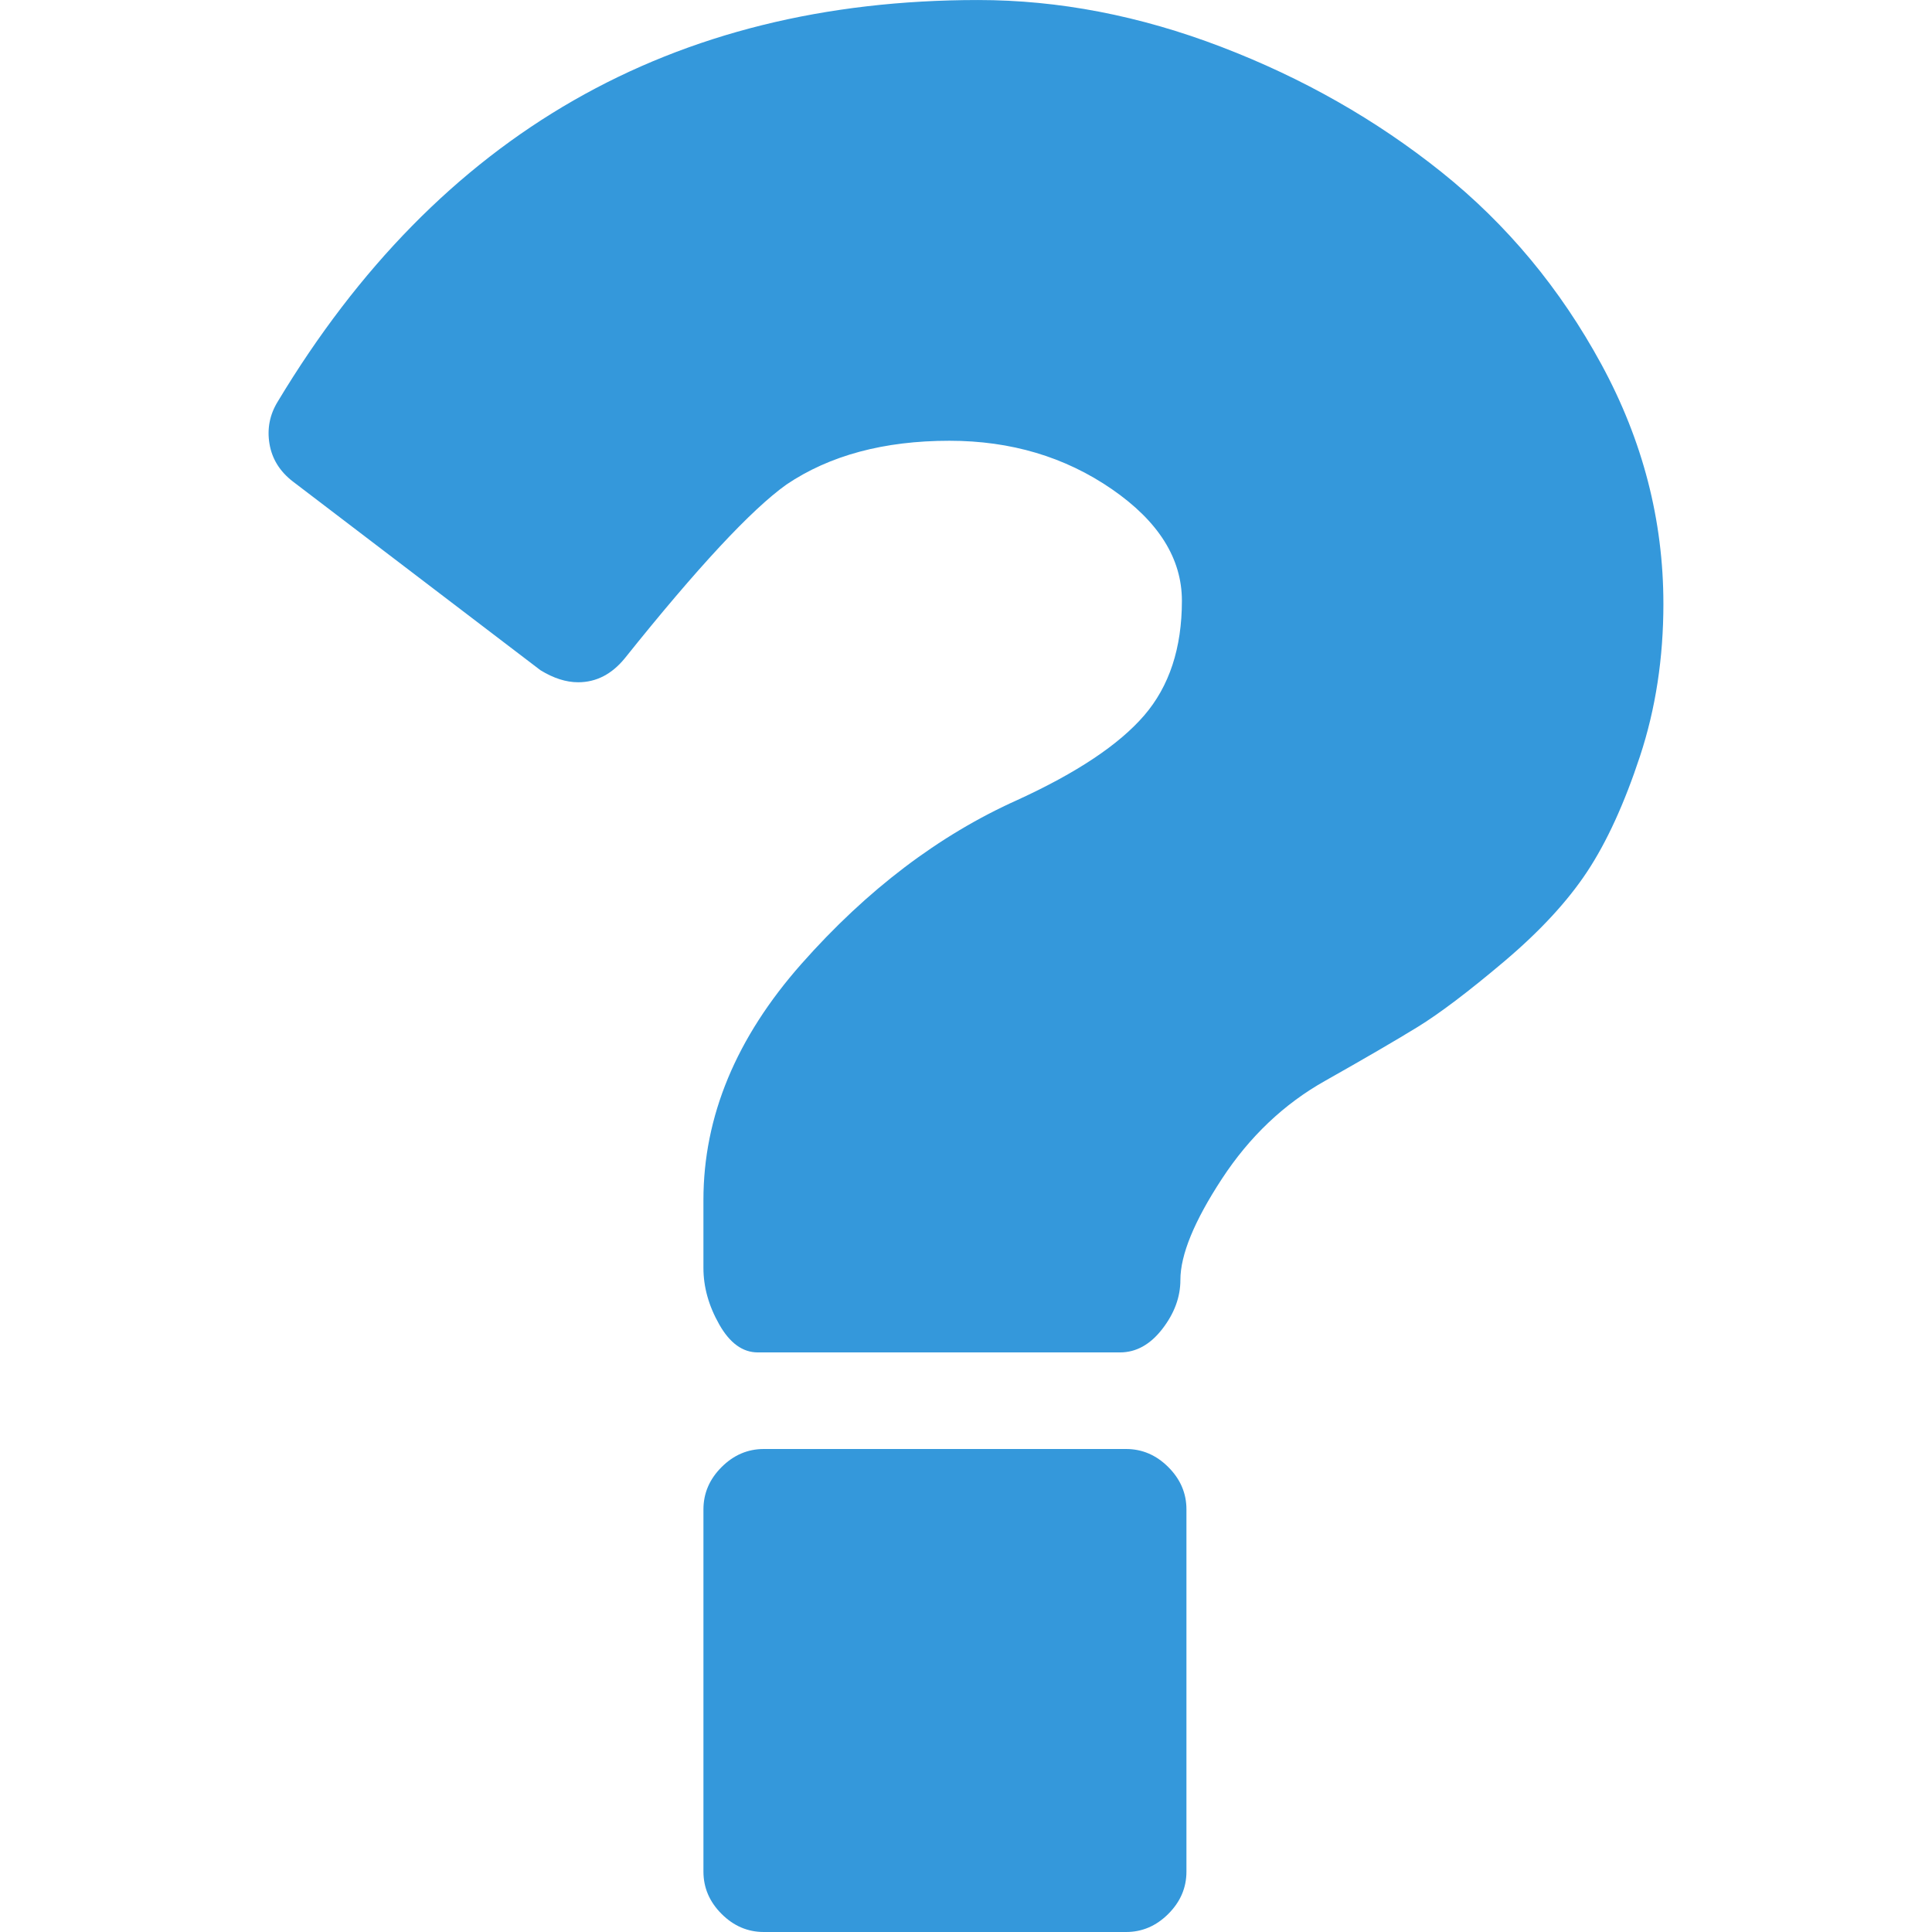
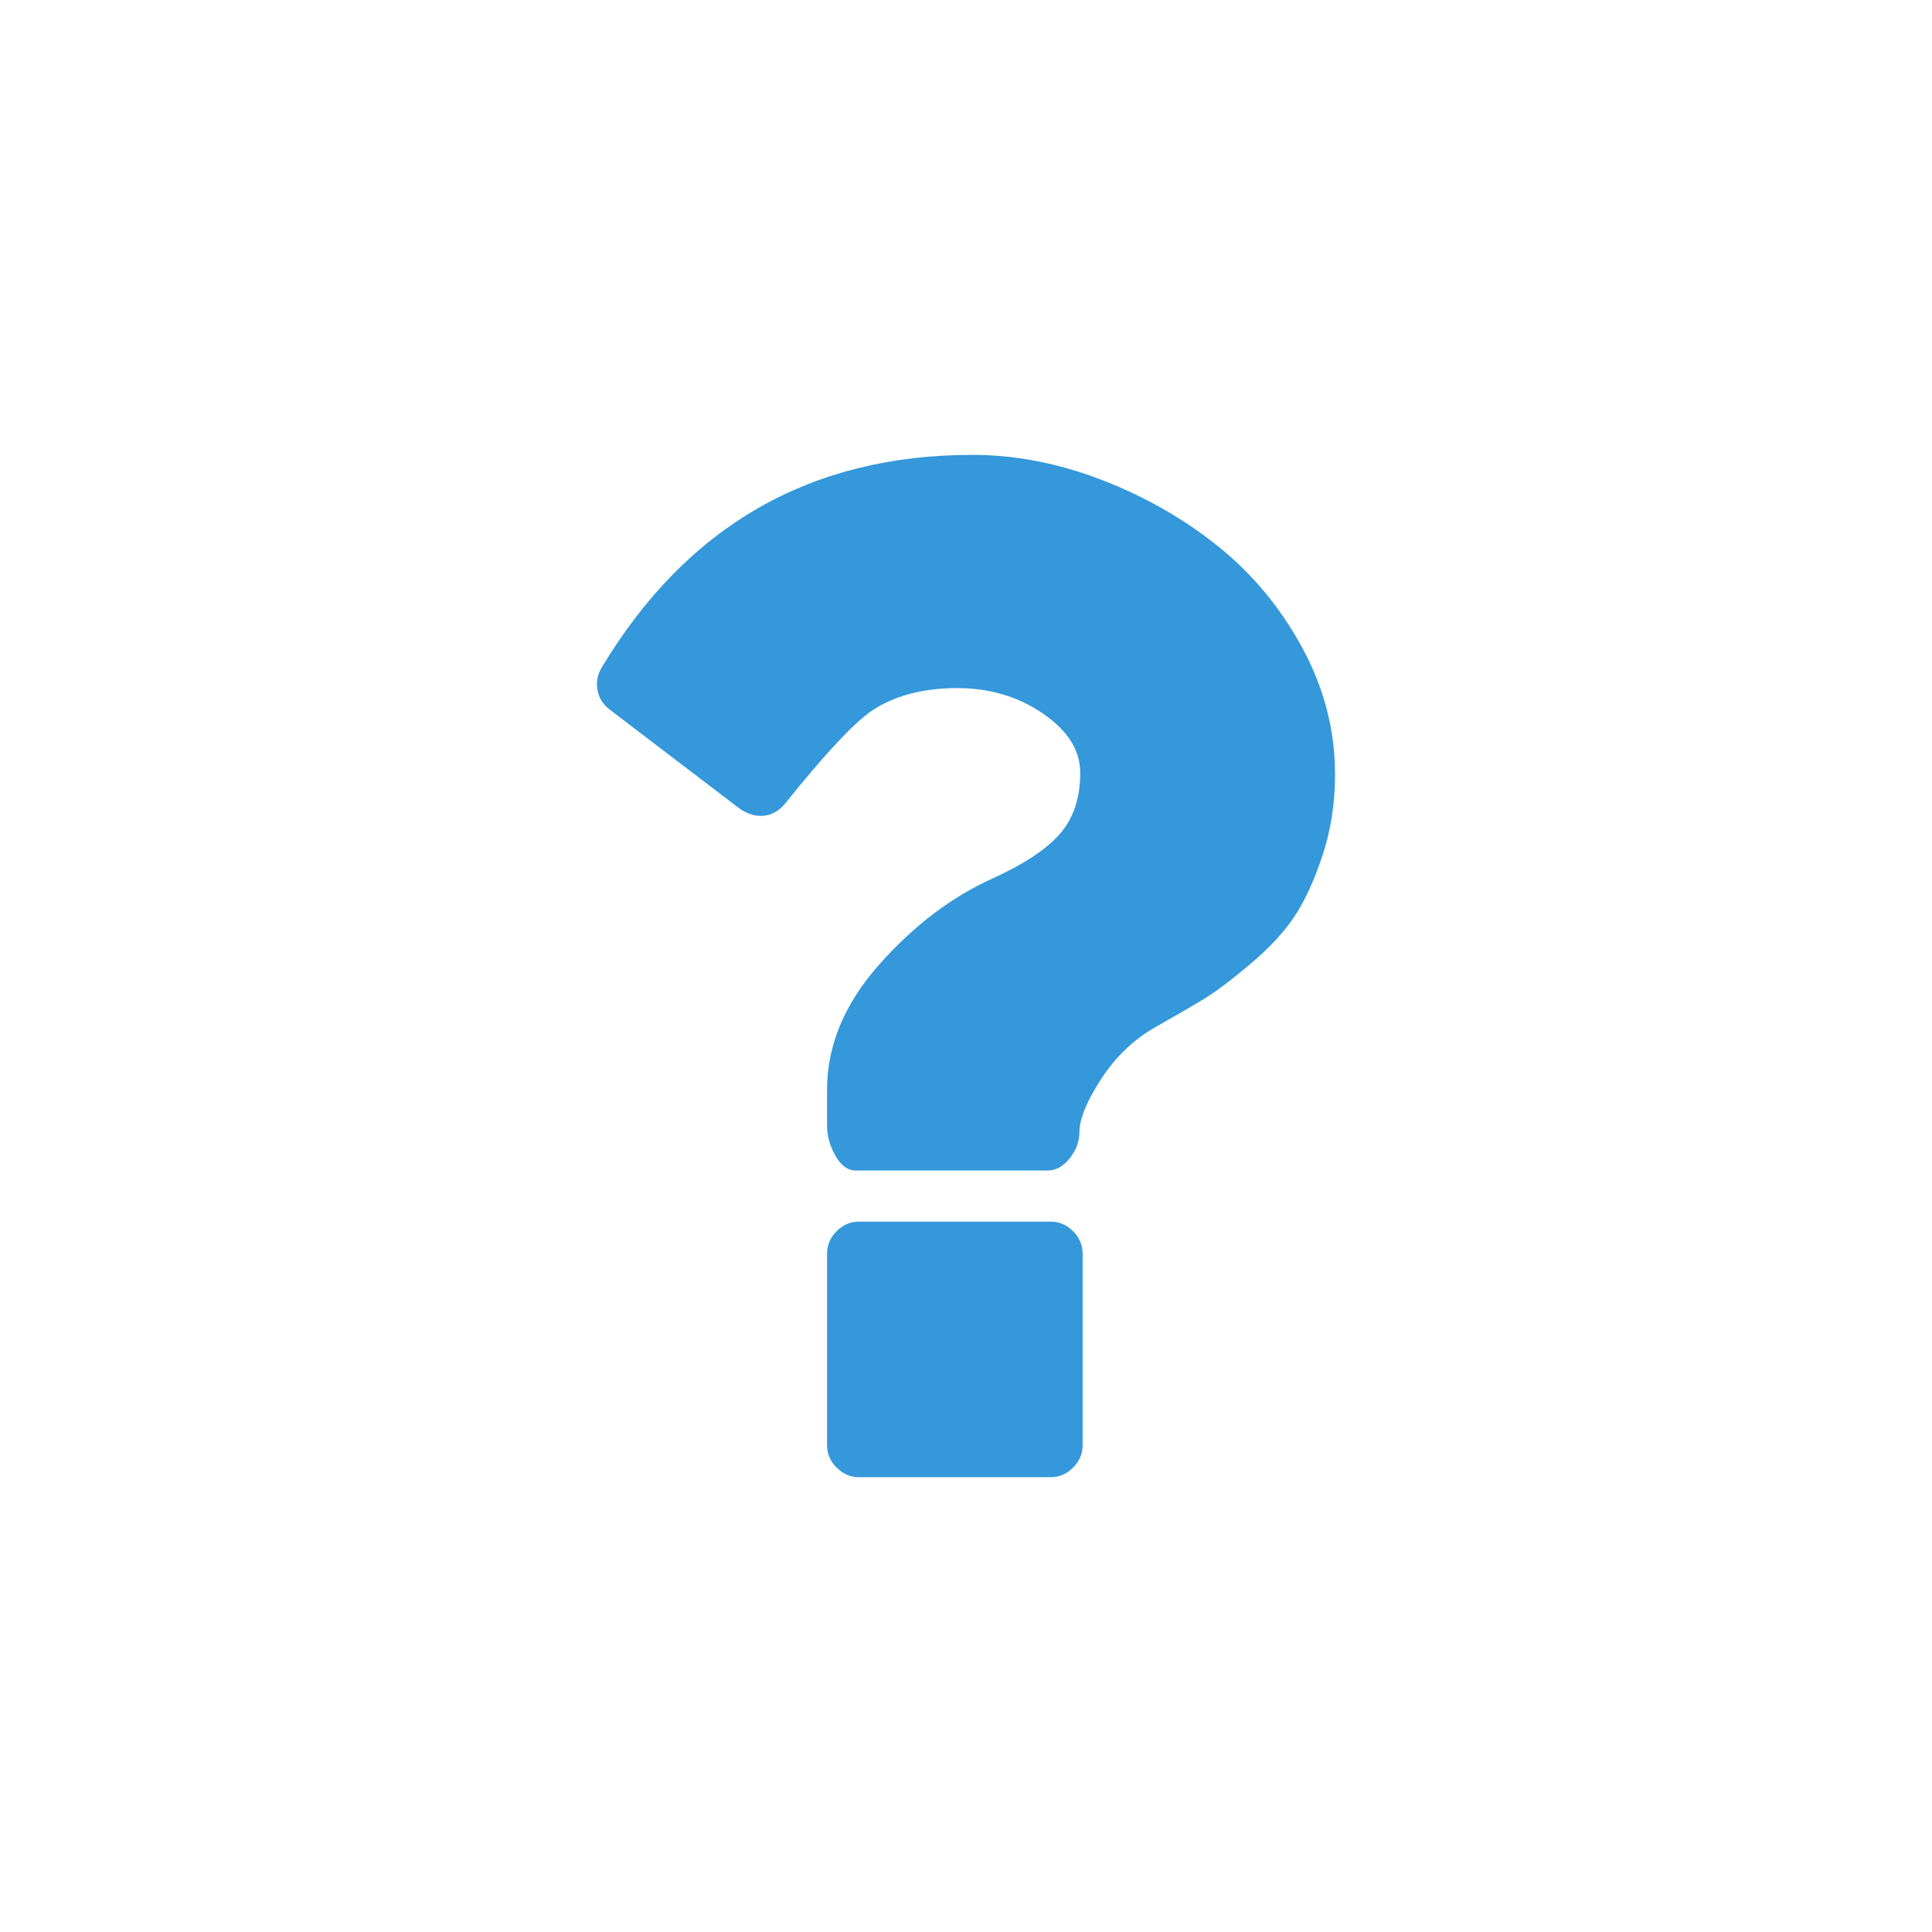
- <svg xmlns="http://www.w3.org/2000/svg" width="160" height="160" version="1.1" viewBox="0 0 160 160">
-   <rect width="160" height="160" fill="none" stroke-width=".096" />
-   <path d="m98.256 125v30q0 2-1.5 3.5t-3.5 1.5h-30q-2 0-3.5-1.5t-1.5-3.5v-30q0-2 1.5-3.5t3.5-1.5h30q2 0 3.5 1.5t1.5 3.5zm39.5-75q0 6.75-1.938 12.625t-4.375 9.562-6.875 7.438-7.188 5.438-7.625 4.438q-5.125 2.875-8.562 8.125-3.438 5.25-3.438 8.375 0 2.125-1.5 4.062t-3.5 1.938h-30q-1.875 0-3.188-2.312t-1.312-4.688v-5.625q0-10.375 8.125-19.562t17.875-13.562q7.375-3.375 10.5-7t3.125-9.5q0-5.25-5.812-9.25t-13.438-4q-8.125 0-13.5 3.625-4.375 3.125-13.375 14.375-1.625 2-3.875 2-1.5 0-3.125-1l-20.5-15.625q-1.625-1.25-1.938-3.125t0.688-3.5q20-33.25 58-33.25 10 0 20.125 3.875 10.125 3.875 18.25 10.375t13.25 15.938 5.125 19.812z" fill="#3498db" stroke-width=".125" />
-   <path d="m0.008 79.955v-79.966l37.669 0.027c33.784 0.025 37.364 0.062 34.703 0.363-16.561 1.872-30.729 9.271-41.279 21.559-3.953 4.604-8.355 11.1-8.764 12.934-0.367 1.644 0.225 3.563 1.435 4.652 1.505 1.354 20.864 15.937 21.775 16.404 1.464 0.749 3.324 0.731 4.649-0.046 0.547-0.32 1.616-1.361 2.377-2.314 2.969-3.715 6.822-8.022 9.519-10.639 2.45-2.377 3.119-2.885 5.072-3.847 8.867-4.369 20.522-2.94 27.086 3.321 2.499 2.384 3.523 4.643 3.515 7.757-0.01 4.095-1.373 7.434-4.085 10.01-2.268 2.154-3.946 3.232-9.059 5.821-7.086 3.588-10.051 5.642-14.785 10.243-4.718 4.585-7.595 8.44-9.365 12.546-1.837 4.26-2.432 7.948-2.278 14.116 0.108 4.309 0.421 5.661 1.723 7.426 1.315 1.783 0.046 1.665 17.9 1.667h15.996l0.987-0.578c1.59-0.932 2.97-3.283 2.97-5.059 0-3.302 3.167-9.159 7-12.945 2.014-1.989 2.805-2.525 9.983-6.757 6.489-3.826 12.661-8.978 15.838-13.22 1.629-2.176 3.79-6.5 4.991-9.988 3.683-10.698 2.805-22.105-2.497-32.426-5.398-10.508-14.037-18.67-25.942-24.506-7.193-3.526-12.821-5.262-20.288-6.257-0.917-0.122 13.576-0.217 35.771-0.235l37.314-0.029v159.93h-65.098l1.049-0.702c0.577-0.386 1.316-1.099 1.642-1.584l0.593-0.882 0.069-16.153c0.038-8.884 8e-3 -16.492-0.067-16.907-0.183-1.015-2.048-3.05-3.154-3.442-0.696-0.247-4.257-0.312-16.899-0.312h-16.017l-0.986 0.527c-1.21 0.647-2.298 1.929-2.659 3.132-0.382 1.274-0.382 31.509 0 32.783 0.349 1.166 1.439 2.48 2.539 3.061 0.862 0.455 0.652 0.459-30.039 0.469l-30.907 0.01z" fill="none" stroke-width=".237" />
+ <svg xmlns="http://www.w3.org/2000/svg" width="80mm" height="80mm" version="1.1" viewBox="0 0 80 80">
+   <g transform="translate(-29.845 -35.022)">
+     <rect x="29.845" y="35.022" width="80" height="80" fill="none" stroke-width="1.612" />
+     <g transform="matrix(.26458 0 0 .26458 48.678 53.857)">
+       <rect width="160" height="160" fill="none" stroke-width=".096" />
+       <path d="m98.256 125v30q0 2-1.5 3.5t-3.5 1.5h-30q-2 0-3.5-1.5t-1.5-3.5v-30q0-2 1.5-3.5t3.5-1.5h30q2 0 3.5 1.5t1.5 3.5zm39.5-75q0 6.75-1.938 12.625t-4.375 9.562-6.875 7.438-7.188 5.438-7.625 4.438q-5.125 2.875-8.562 8.125t-3.438 8.375q0 2.125-1.5 4.062t-3.5 1.938h-30q-1.875 0-3.188-2.312t-1.312-4.688v-5.625q0-10.375 8.125-19.562t17.875-13.562q7.375-3.375 10.5-7t3.125-9.5q0-5.25-5.812-9.25t-13.438-4q-8.125 0-13.5 3.625-4.375 3.125-13.375 14.375-1.625 2-3.875 2-1.5 0-3.125-1l-20.5-15.625q-1.625-1.25-1.938-3.125t0.688-3.5q20-33.25 58-33.25 10 0 20.125 3.875t18.25 10.375 13.25 15.938 5.125 19.812z" fill="#3498db" stroke-width=".125" />
+       <path d="m0.008 79.955v-79.966l37.669 0.027c33.784 0.025 37.364 0.062 34.703 0.363-16.561 1.872-30.729 9.271-41.279 21.559-3.953 4.604-8.355 11.1-8.764 12.934-0.367 1.644 0.225 3.563 1.435 4.652 1.505 1.354 20.864 15.937 21.775 16.404 1.464 0.749 3.324 0.731 4.649-0.046 0.547-0.32 1.616-1.361 2.377-2.314 2.969-3.715 6.822-8.022 9.519-10.639 2.45-2.377 3.119-2.885 5.072-3.847 8.867-4.369 20.522-2.94 27.086 3.321 2.499 2.384 3.523 4.643 3.515 7.757-0.01 4.095-1.373 7.434-4.085 10.01-2.268 2.154-3.946 3.232-9.059 5.821-7.086 3.588-10.051 5.642-14.785 10.243-4.718 4.585-7.595 8.44-9.365 12.546-1.837 4.26-2.432 7.948-2.278 14.116 0.108 4.309 0.421 5.661 1.723 7.426 1.315 1.783 0.046 1.665 17.9 1.667h15.996l0.987-0.578c1.59-0.932 2.97-3.283 2.97-5.059 0-3.302 3.167-9.159 7-12.945 2.014-1.989 2.805-2.525 9.983-6.757 6.489-3.826 12.661-8.978 15.838-13.22 1.629-2.176 3.79-6.5 4.991-9.988 3.683-10.698 2.805-22.105-2.497-32.426-5.398-10.508-14.037-18.67-25.942-24.506-7.193-3.526-12.821-5.262-20.288-6.257-0.917-0.122 13.576-0.217 35.771-0.235l37.314-0.029v159.93h-65.098l1.049-0.702c0.577-0.386 1.316-1.099 1.642-1.584l0.593-0.882 0.069-16.153c0.038-8.884 8e-3 -16.492-0.067-16.907-0.183-1.015-2.048-3.05-3.154-3.442-0.696-0.247-4.257-0.312-16.899-0.312h-16.017l-0.986 0.527c-1.21 0.647-2.298 1.929-2.659 3.132-0.382 1.274-0.382 31.509 0 32.783 0.349 1.166 1.439 2.48 2.539 3.061 0.862 0.455 0.652 0.459-30.039 0.469l-30.907 0.01z" fill="none" stroke-width=".237" />
+     </g>
+   </g>
</svg>
